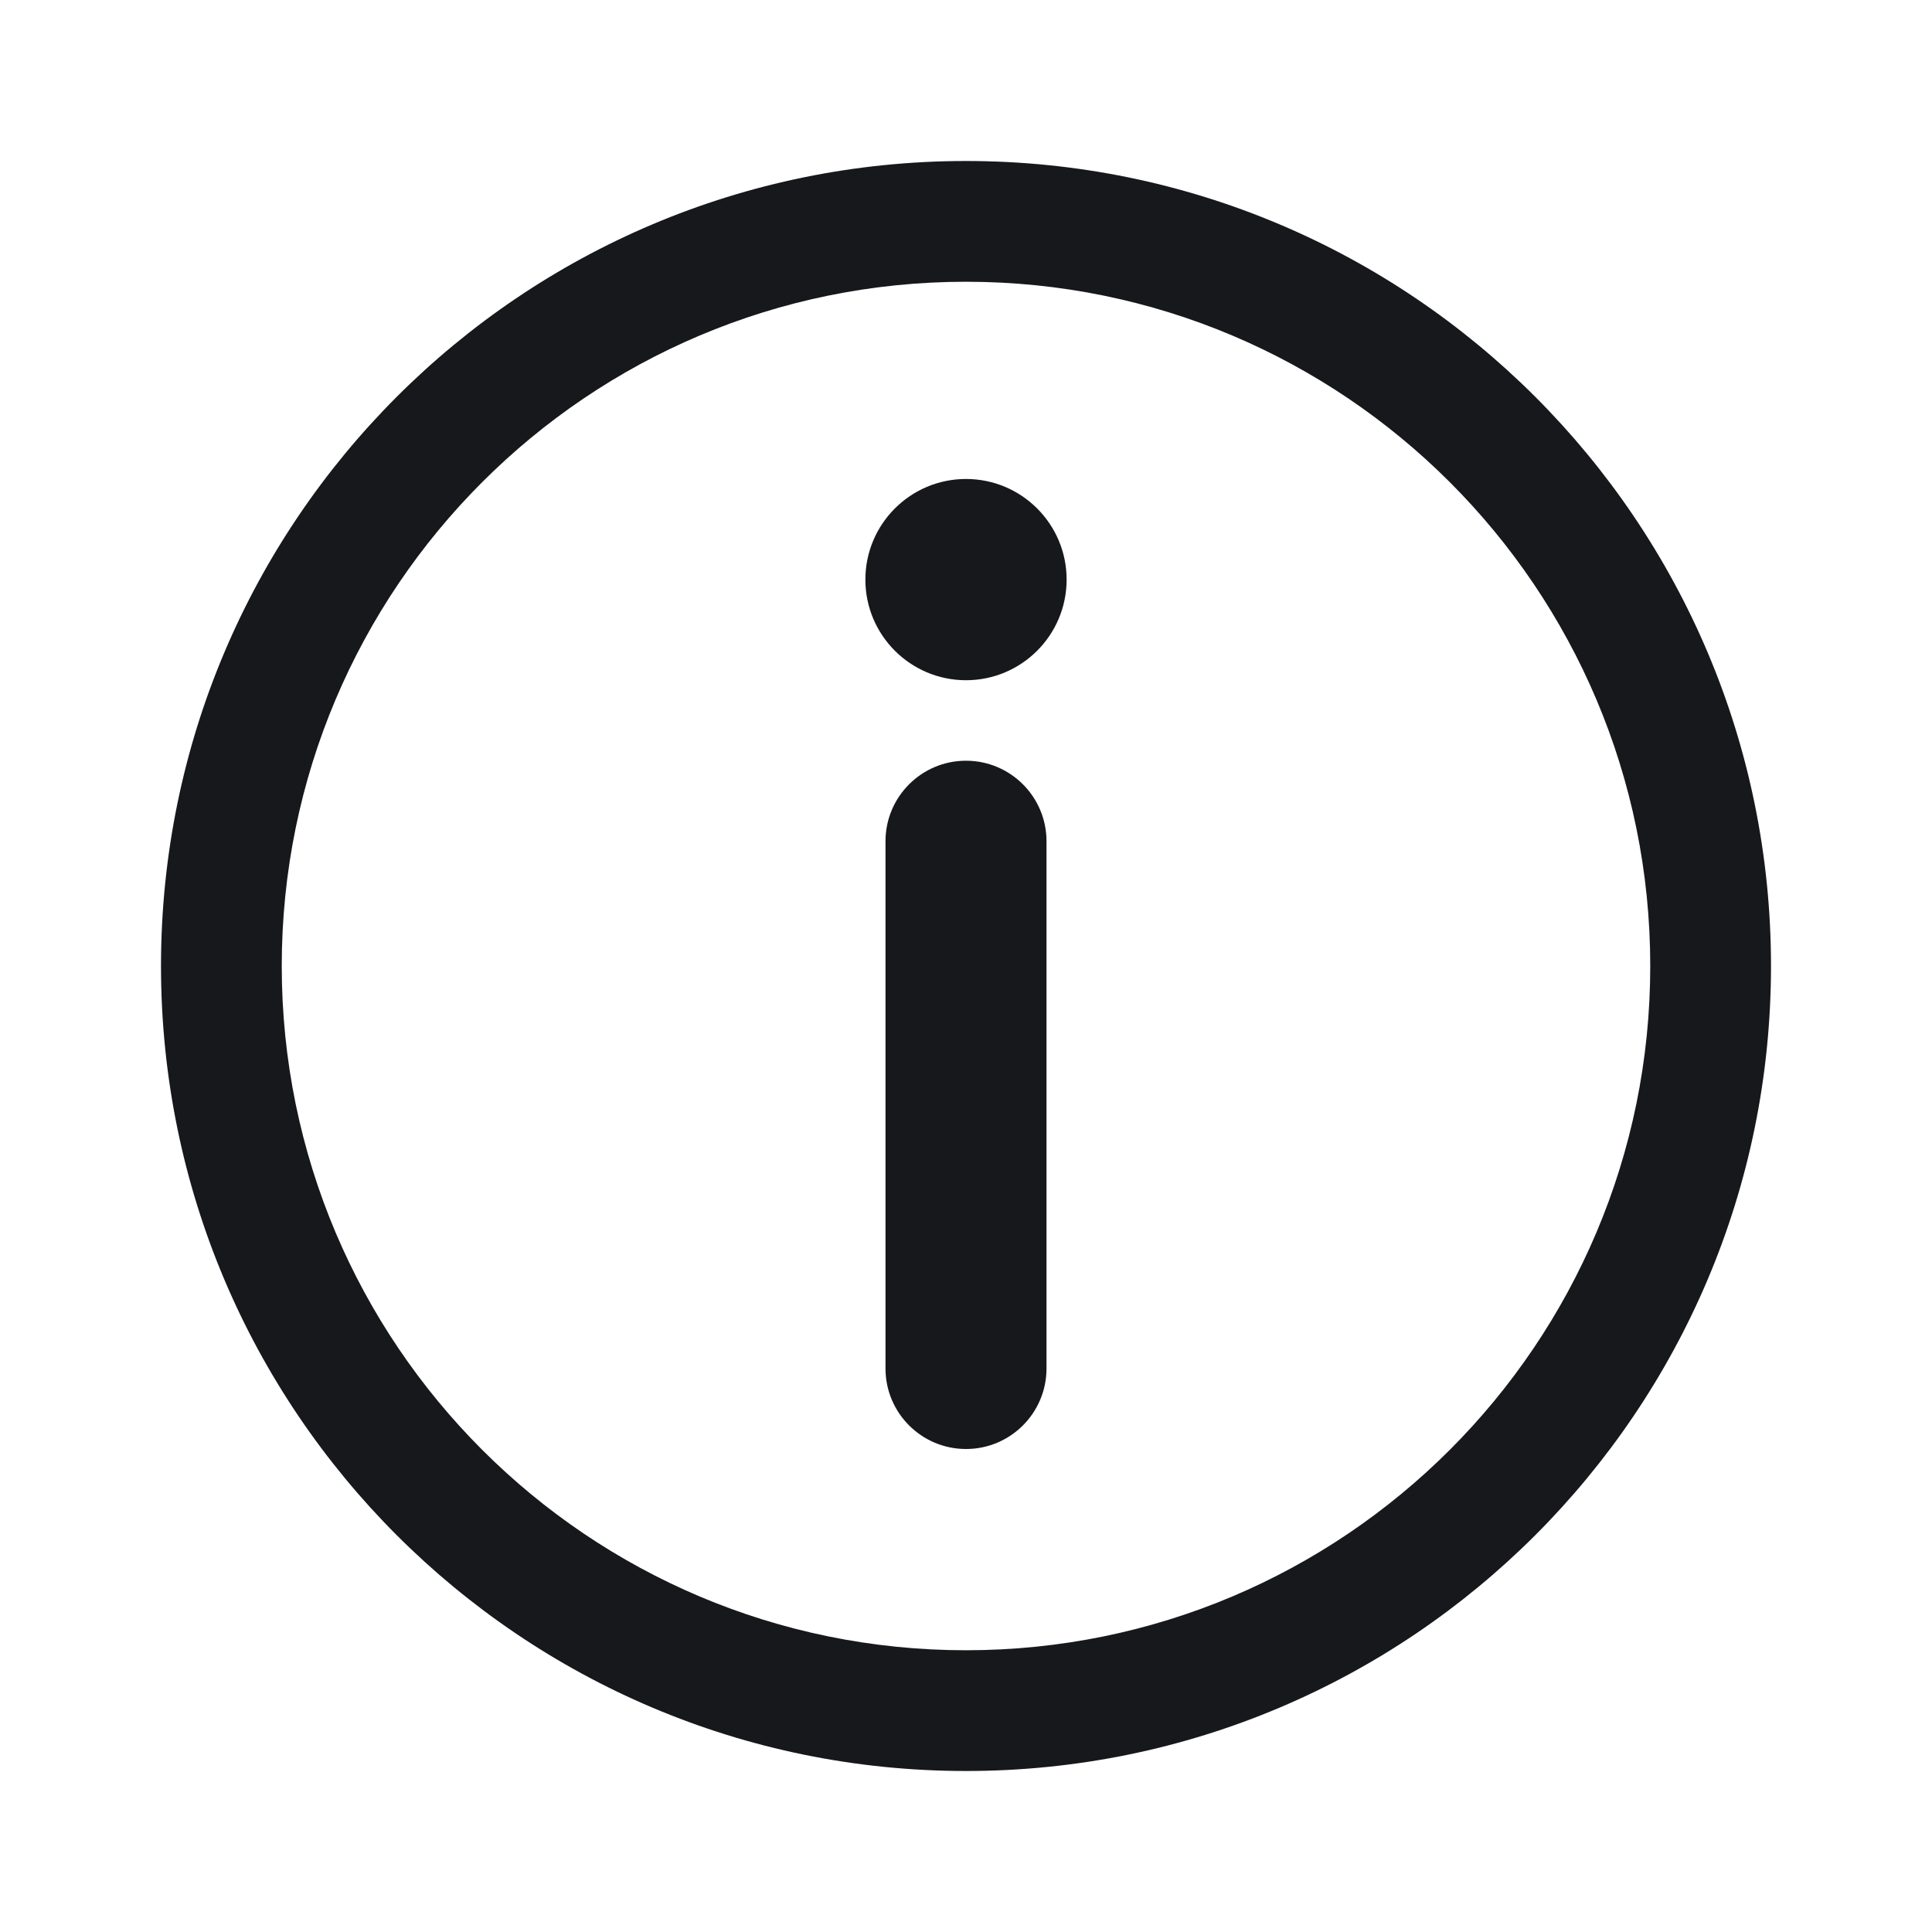
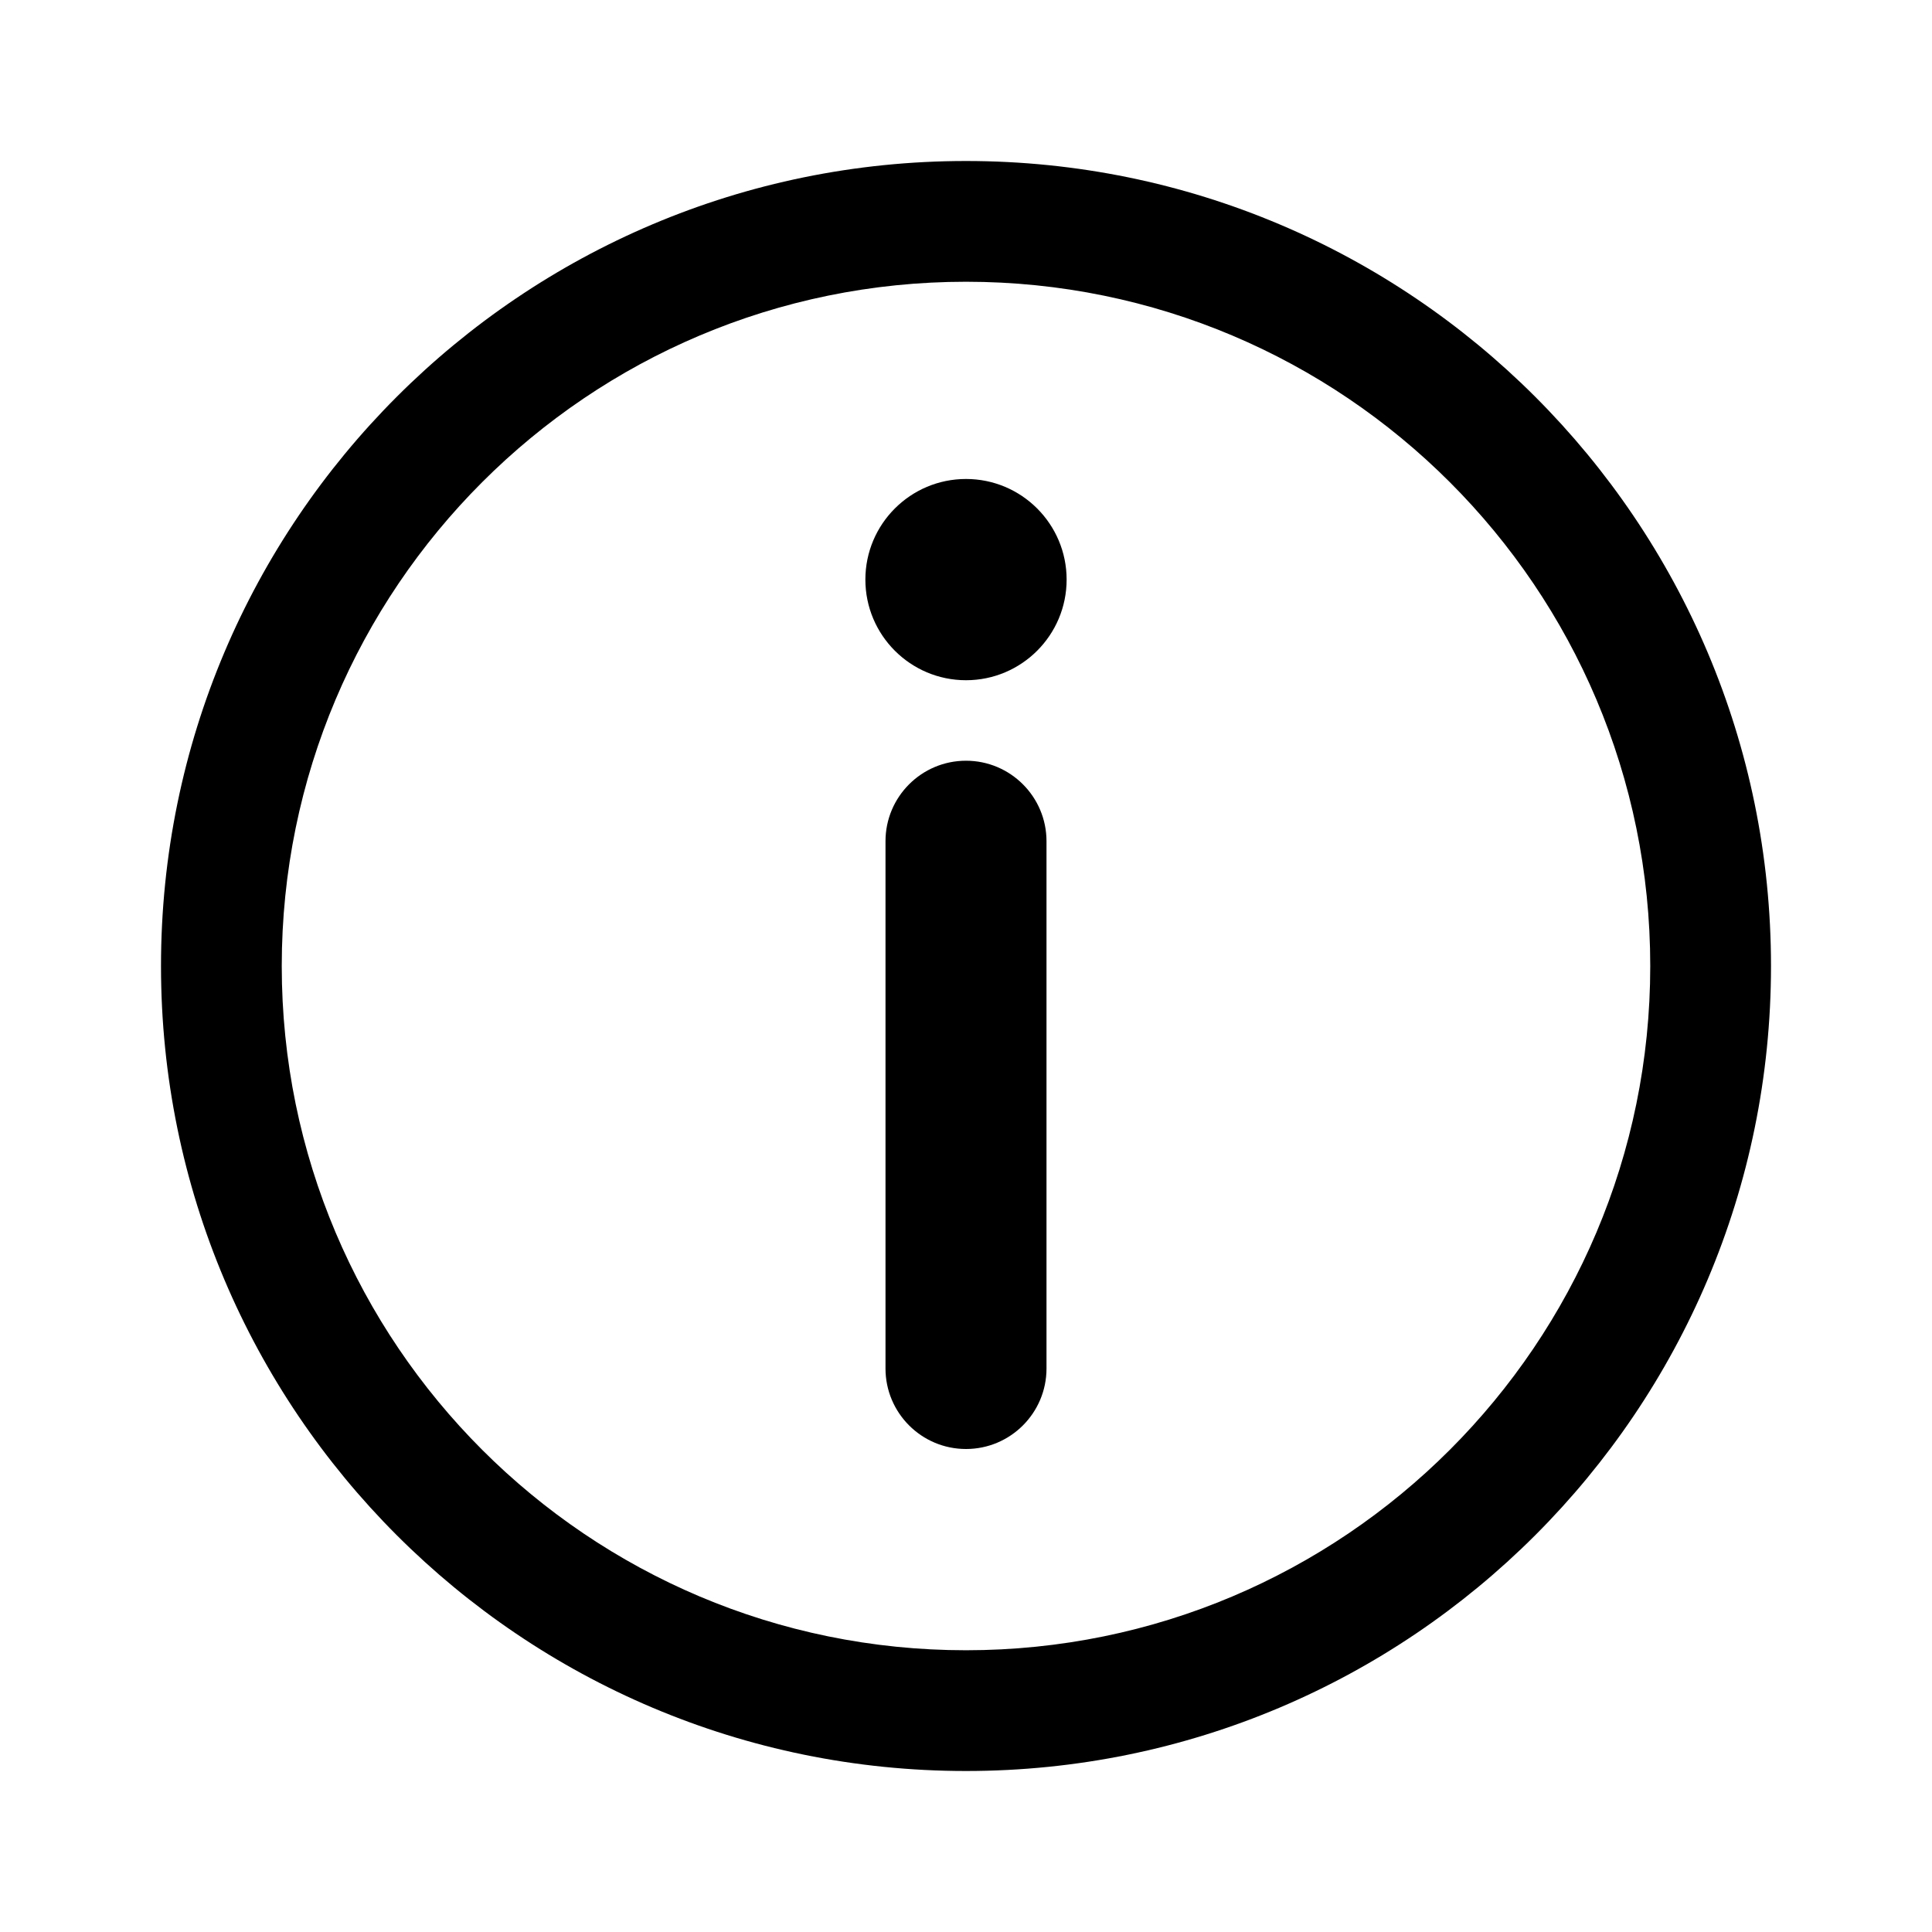
- <svg xmlns="http://www.w3.org/2000/svg" width="24" height="24" viewBox="0 0 24 24" fill="none">
-   <path d="M12 8.45C12.69 8.45 13.25 7.89 13.25 7.2C13.25 6.51 12.69 5.95 12 5.95C11.31 5.95 10.75 6.51 10.75 7.2C10.75 7.89 11.31 8.45 12 8.45Z" fill="#16181B" />
-   <path d="M13 10.45C13 9.898 12.552 9.45 12 9.45C11.448 9.45 11 9.898 11 10.45V17C11 17.552 11.448 18 12 18C12.552 18 13 17.552 13 17V10.45Z" fill="#16181B" />
-   <path fill-rule="evenodd" clip-rule="evenodd" d="M12 2C6.477 2 2 6.477 2 12C2 17.523 6.477 22 12 22C17.523 22 22 17.523 22 12C22 6.477 17.523 2 12 2ZM3.5 12C3.5 7.306 7.306 3.5 12 3.5C16.694 3.5 20.5 7.306 20.5 12C20.5 16.694 16.694 20.5 12 20.5C7.306 20.5 3.5 16.694 3.5 12Z" fill="#16181B" />
+ <svg xmlns="http://www.w3.org/2000/svg" width="24" height="24" viewBox="0 0 24 24" fill="currentColor">
+   <path d="M12 8.45C12.69 8.45 13.25 7.89 13.25 7.2C13.25 6.51 12.69 5.95 12 5.95C11.31 5.95 10.75 6.51 10.75 7.2C10.75 7.89 11.31 8.45 12 8.45Z" fill="currentColor" />
+   <path d="M13 10.45C13 9.898 12.552 9.45 12 9.45C11.448 9.45 11 9.898 11 10.45V17C11 17.552 11.448 18 12 18C12.552 18 13 17.552 13 17V10.45Z" fill="currentColor" />
+   <path fill-rule="evenodd" clip-rule="evenodd" d="M12 2C6.477 2 2 6.477 2 12C2 17.523 6.477 22 12 22C17.523 22 22 17.523 22 12C22 6.477 17.523 2 12 2ZM3.5 12C3.5 7.306 7.306 3.5 12 3.5C16.694 3.5 20.5 7.306 20.5 12C20.5 16.694 16.694 20.5 12 20.5C7.306 20.5 3.5 16.694 3.5 12Z" fill="currentColor" />
</svg>
